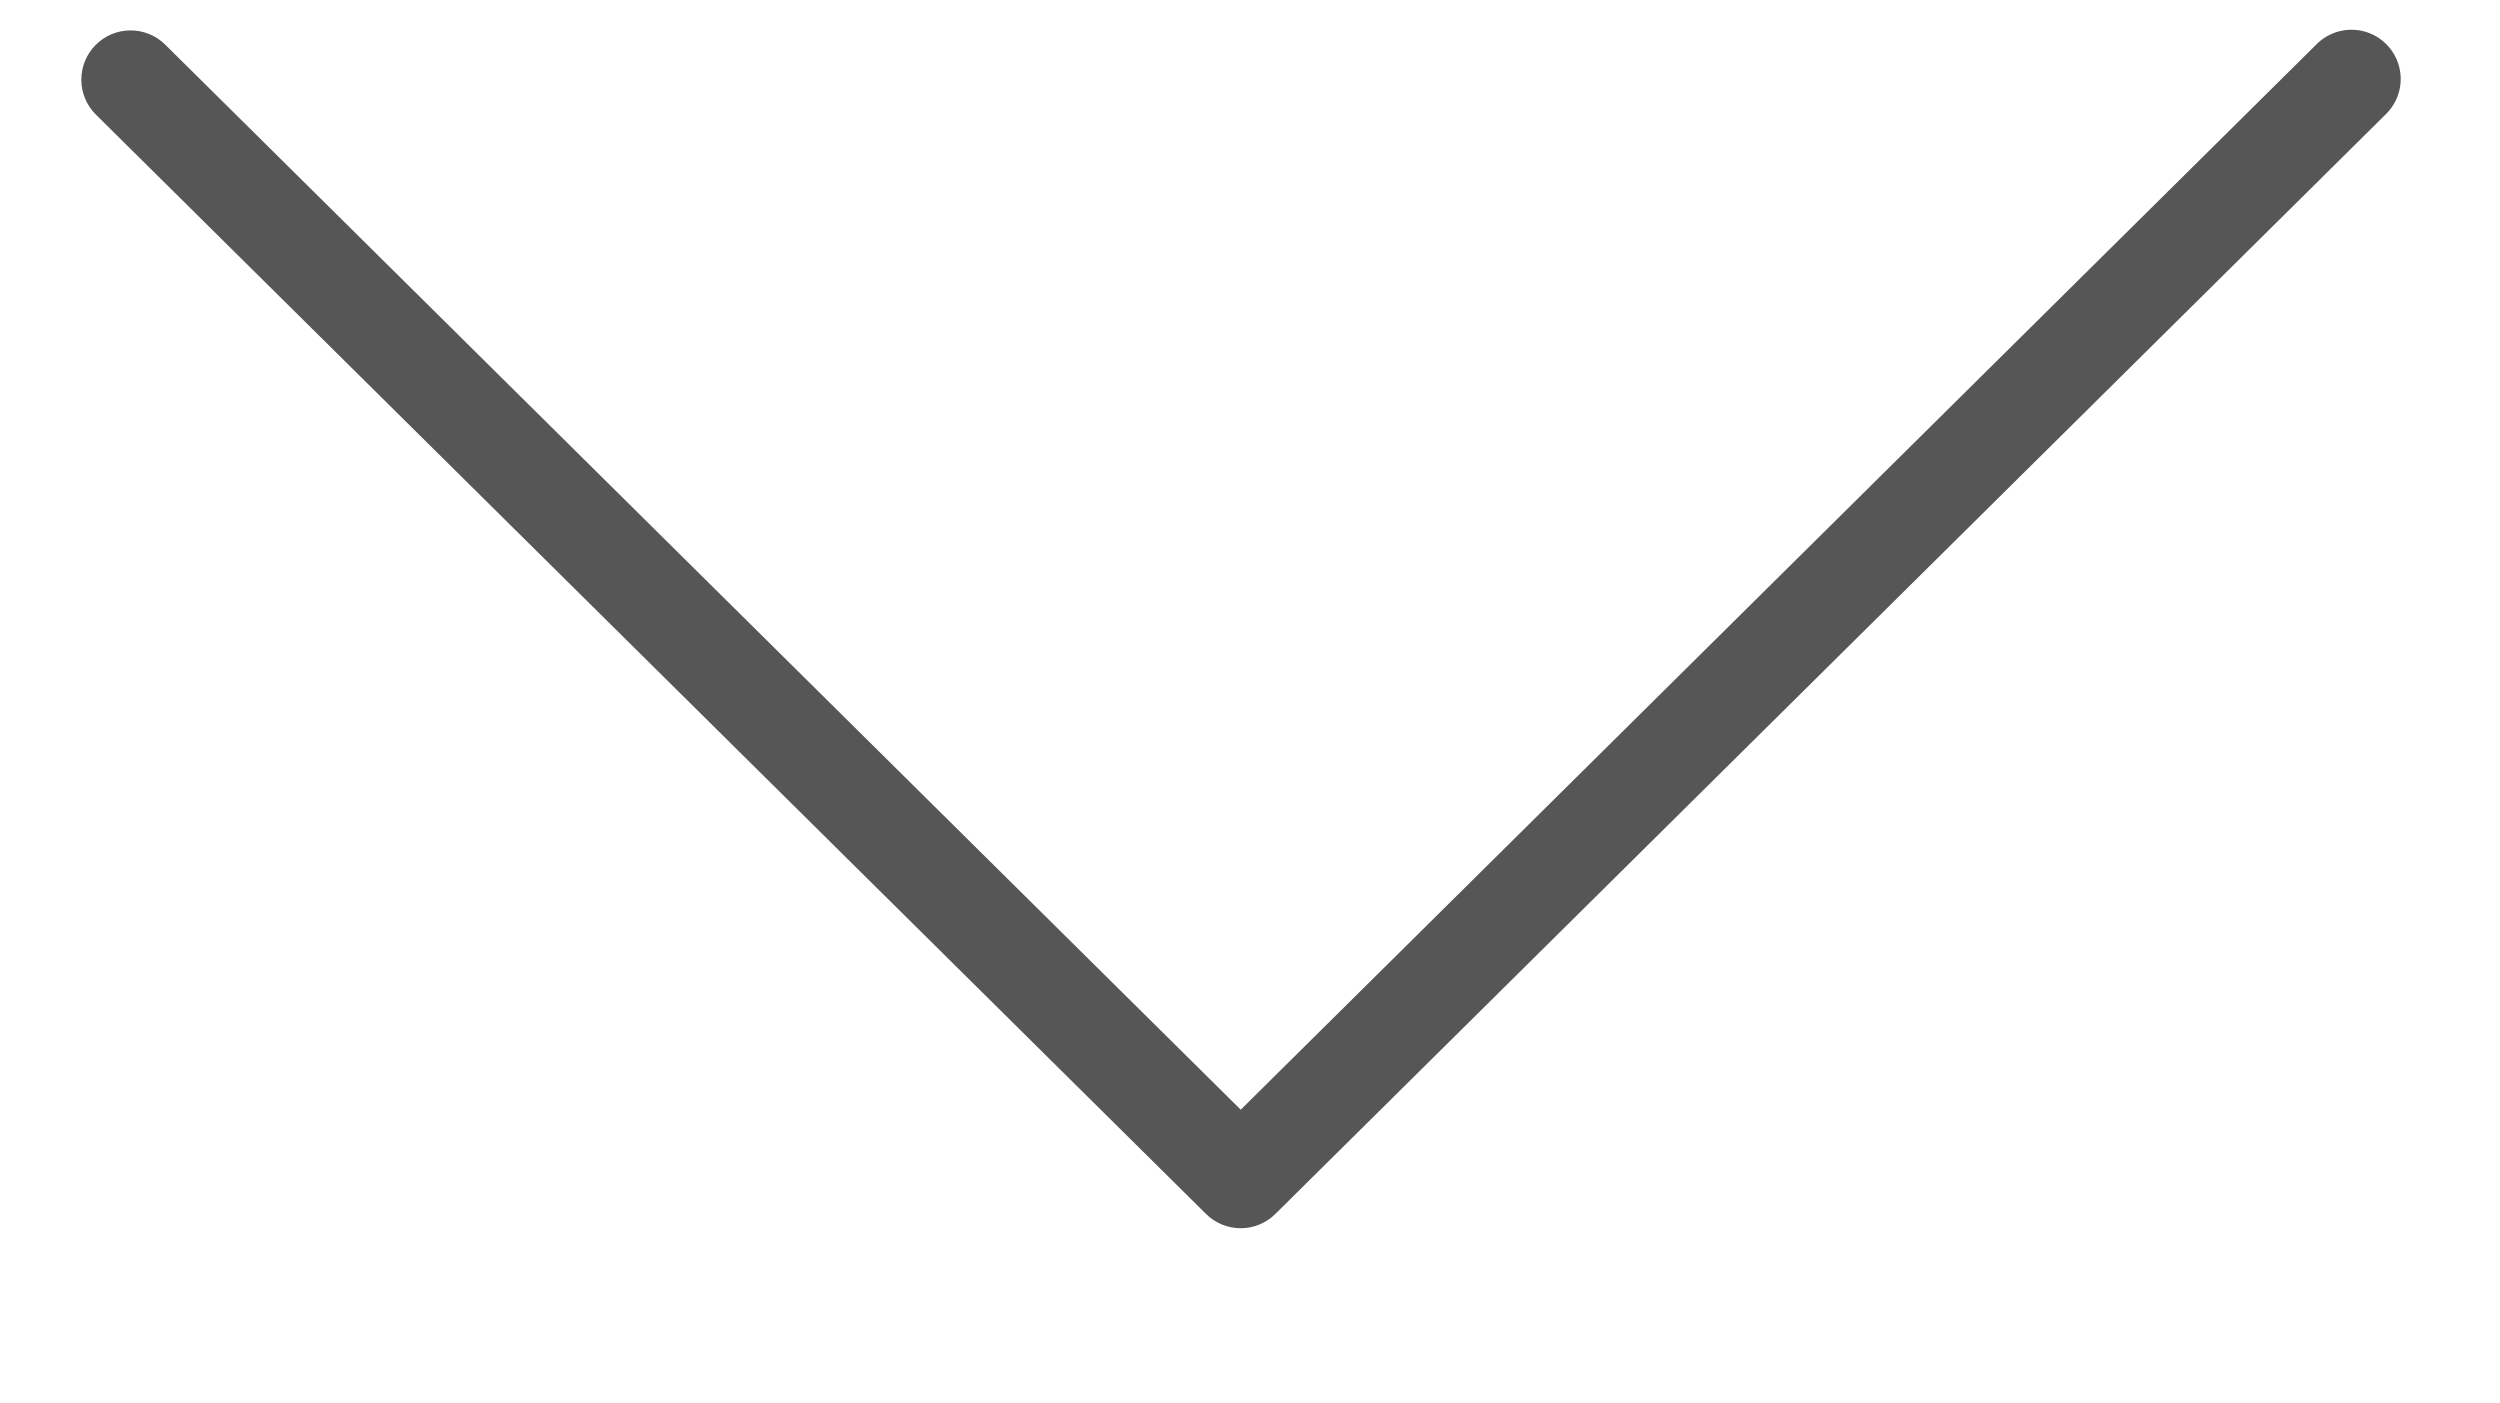
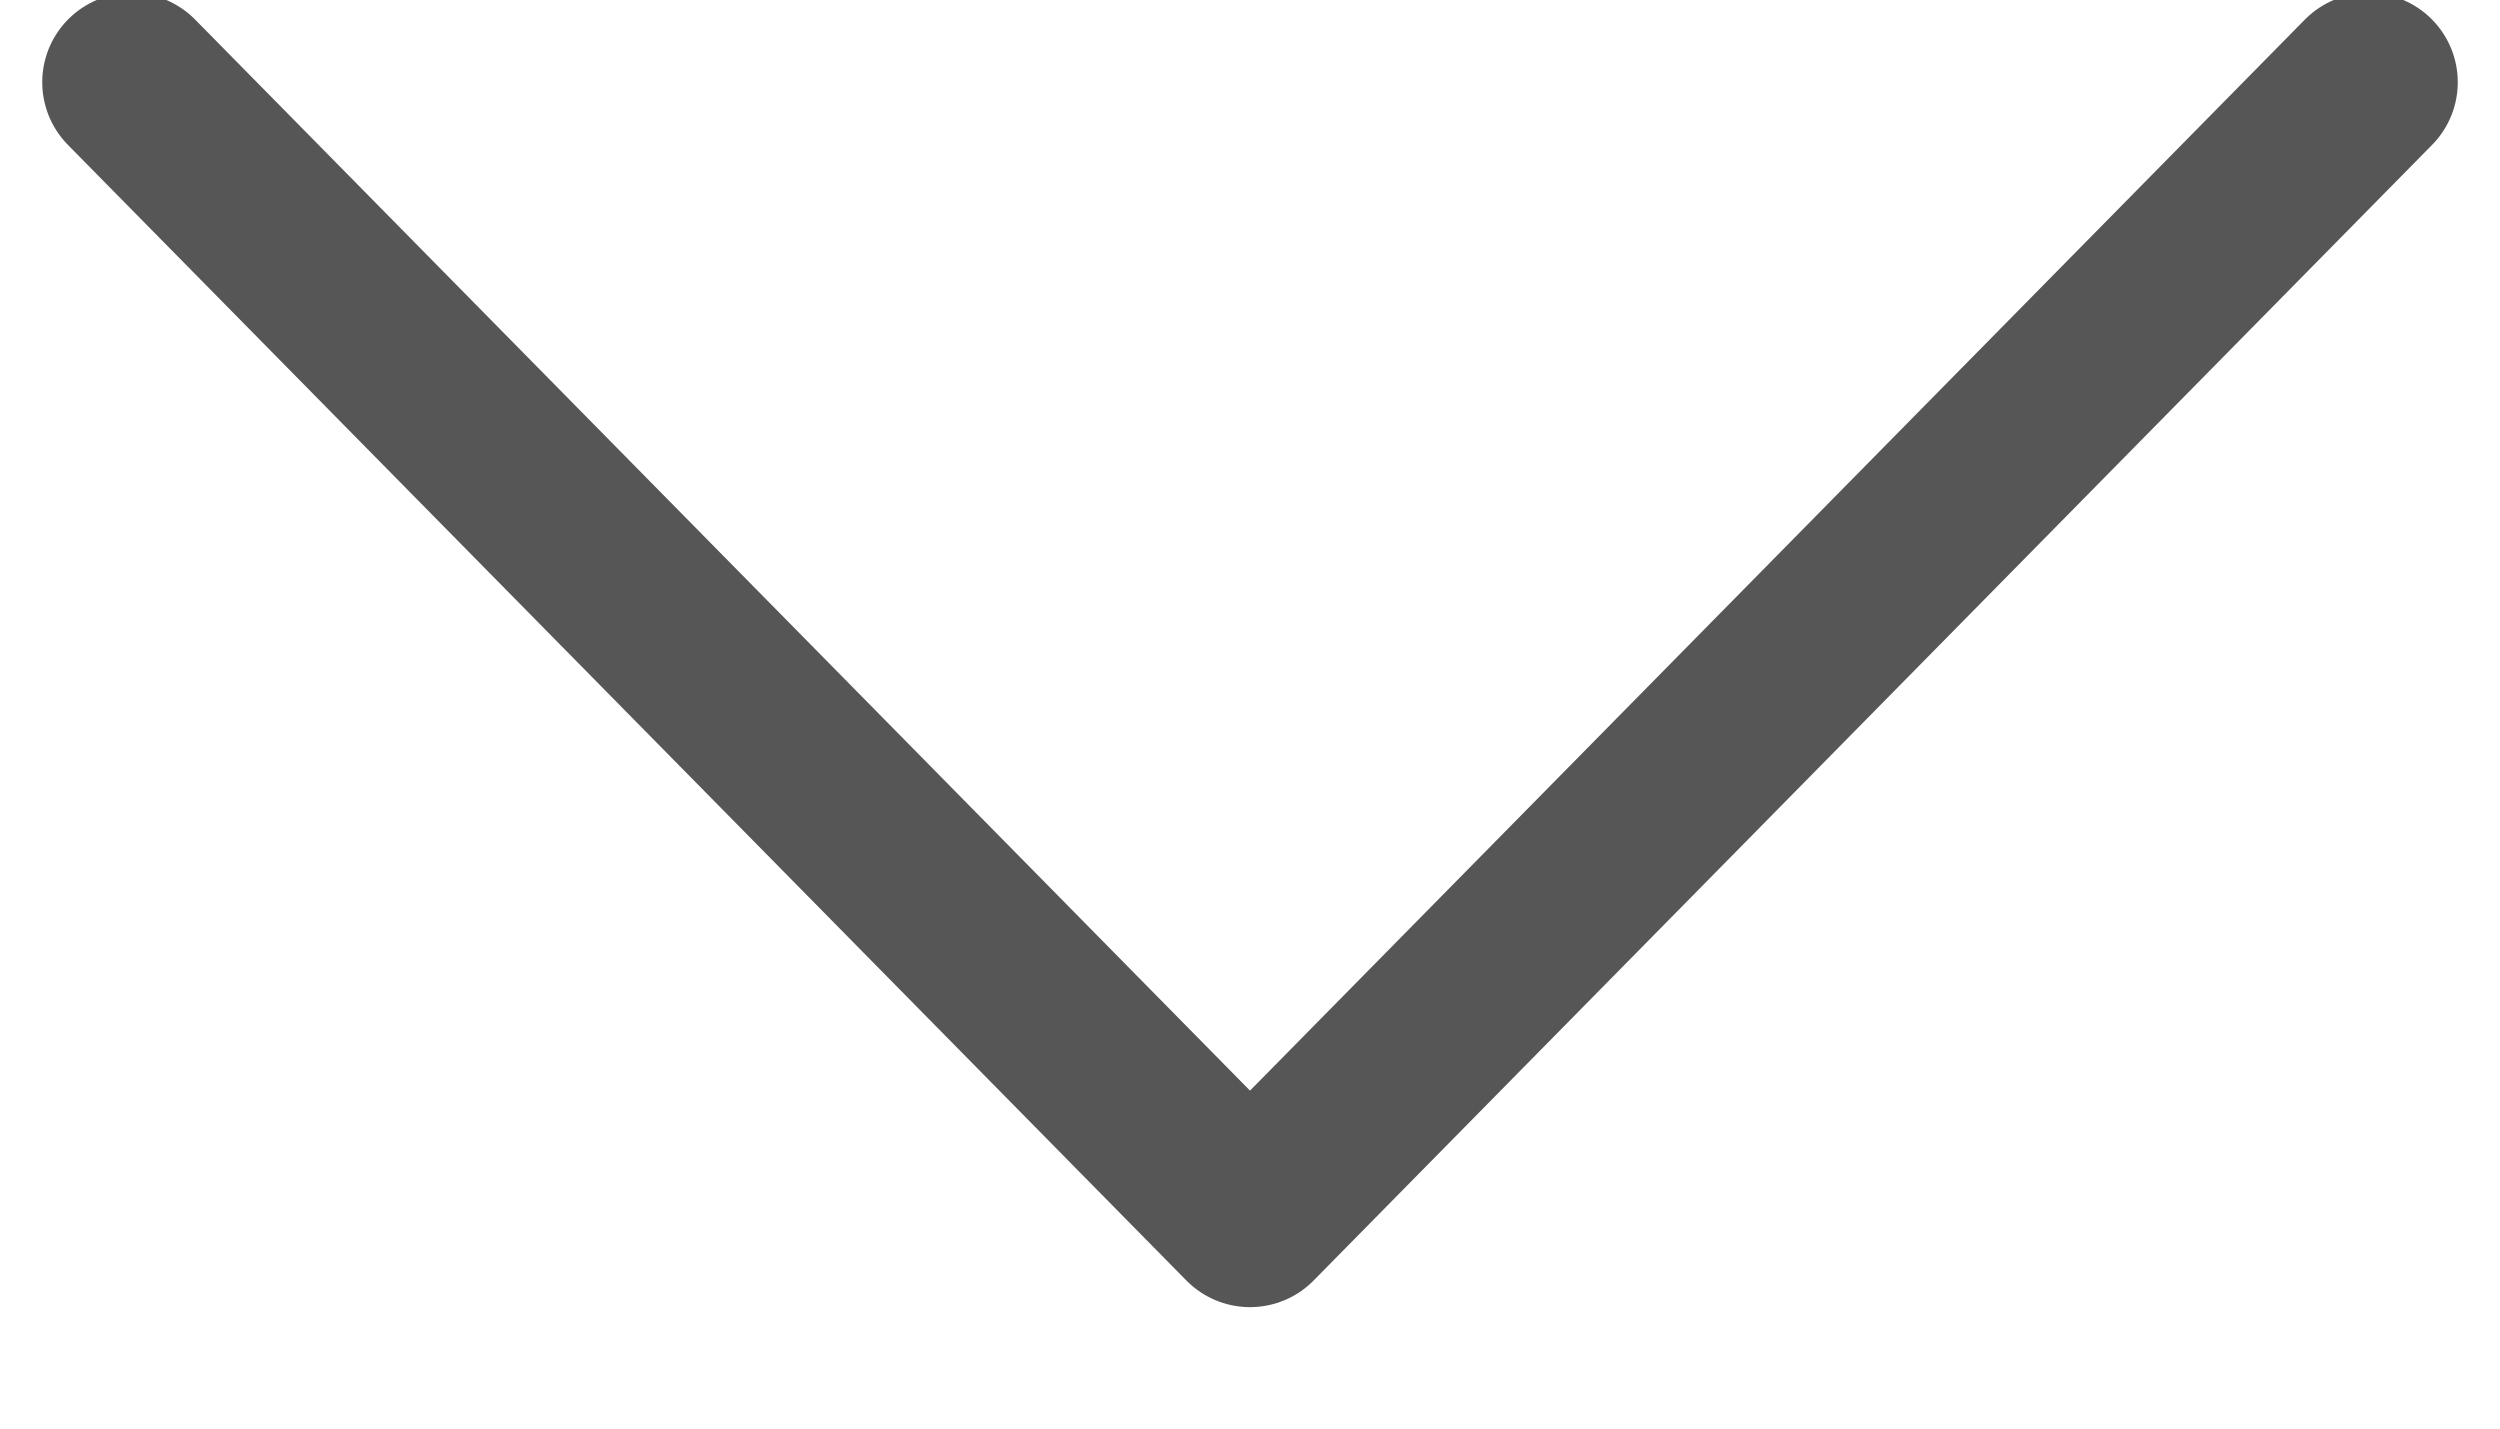
- <svg xmlns="http://www.w3.org/2000/svg" width="82" height="46" viewBox="0 0 82 46">
-   <path fill="#565657" fill-rule="nonzero" d="M40.695 40.286a1.61 1.61 0 0 1-1.137-.468L3.146 3.76A1.615 1.615 0 0 1 5.42 1.465l35.276 34.933L75.97 1.465a1.615 1.615 0 1 1 2.272 2.295L41.831 39.818a1.61 1.61 0 0 1-1.137.468z" />
+ <svg xmlns="http://www.w3.org/2000/svg" width="28" height="16" viewBox="0 0 28 16">
+   <g fill="none" fill-rule="evenodd" stroke="#565657" stroke-linecap="round" stroke-linejoin="bevel" stroke-width="2">
+     <path d="M14 13.64L1.473.921M14 13.64L26.527.921" />
+   </g>
</svg>
